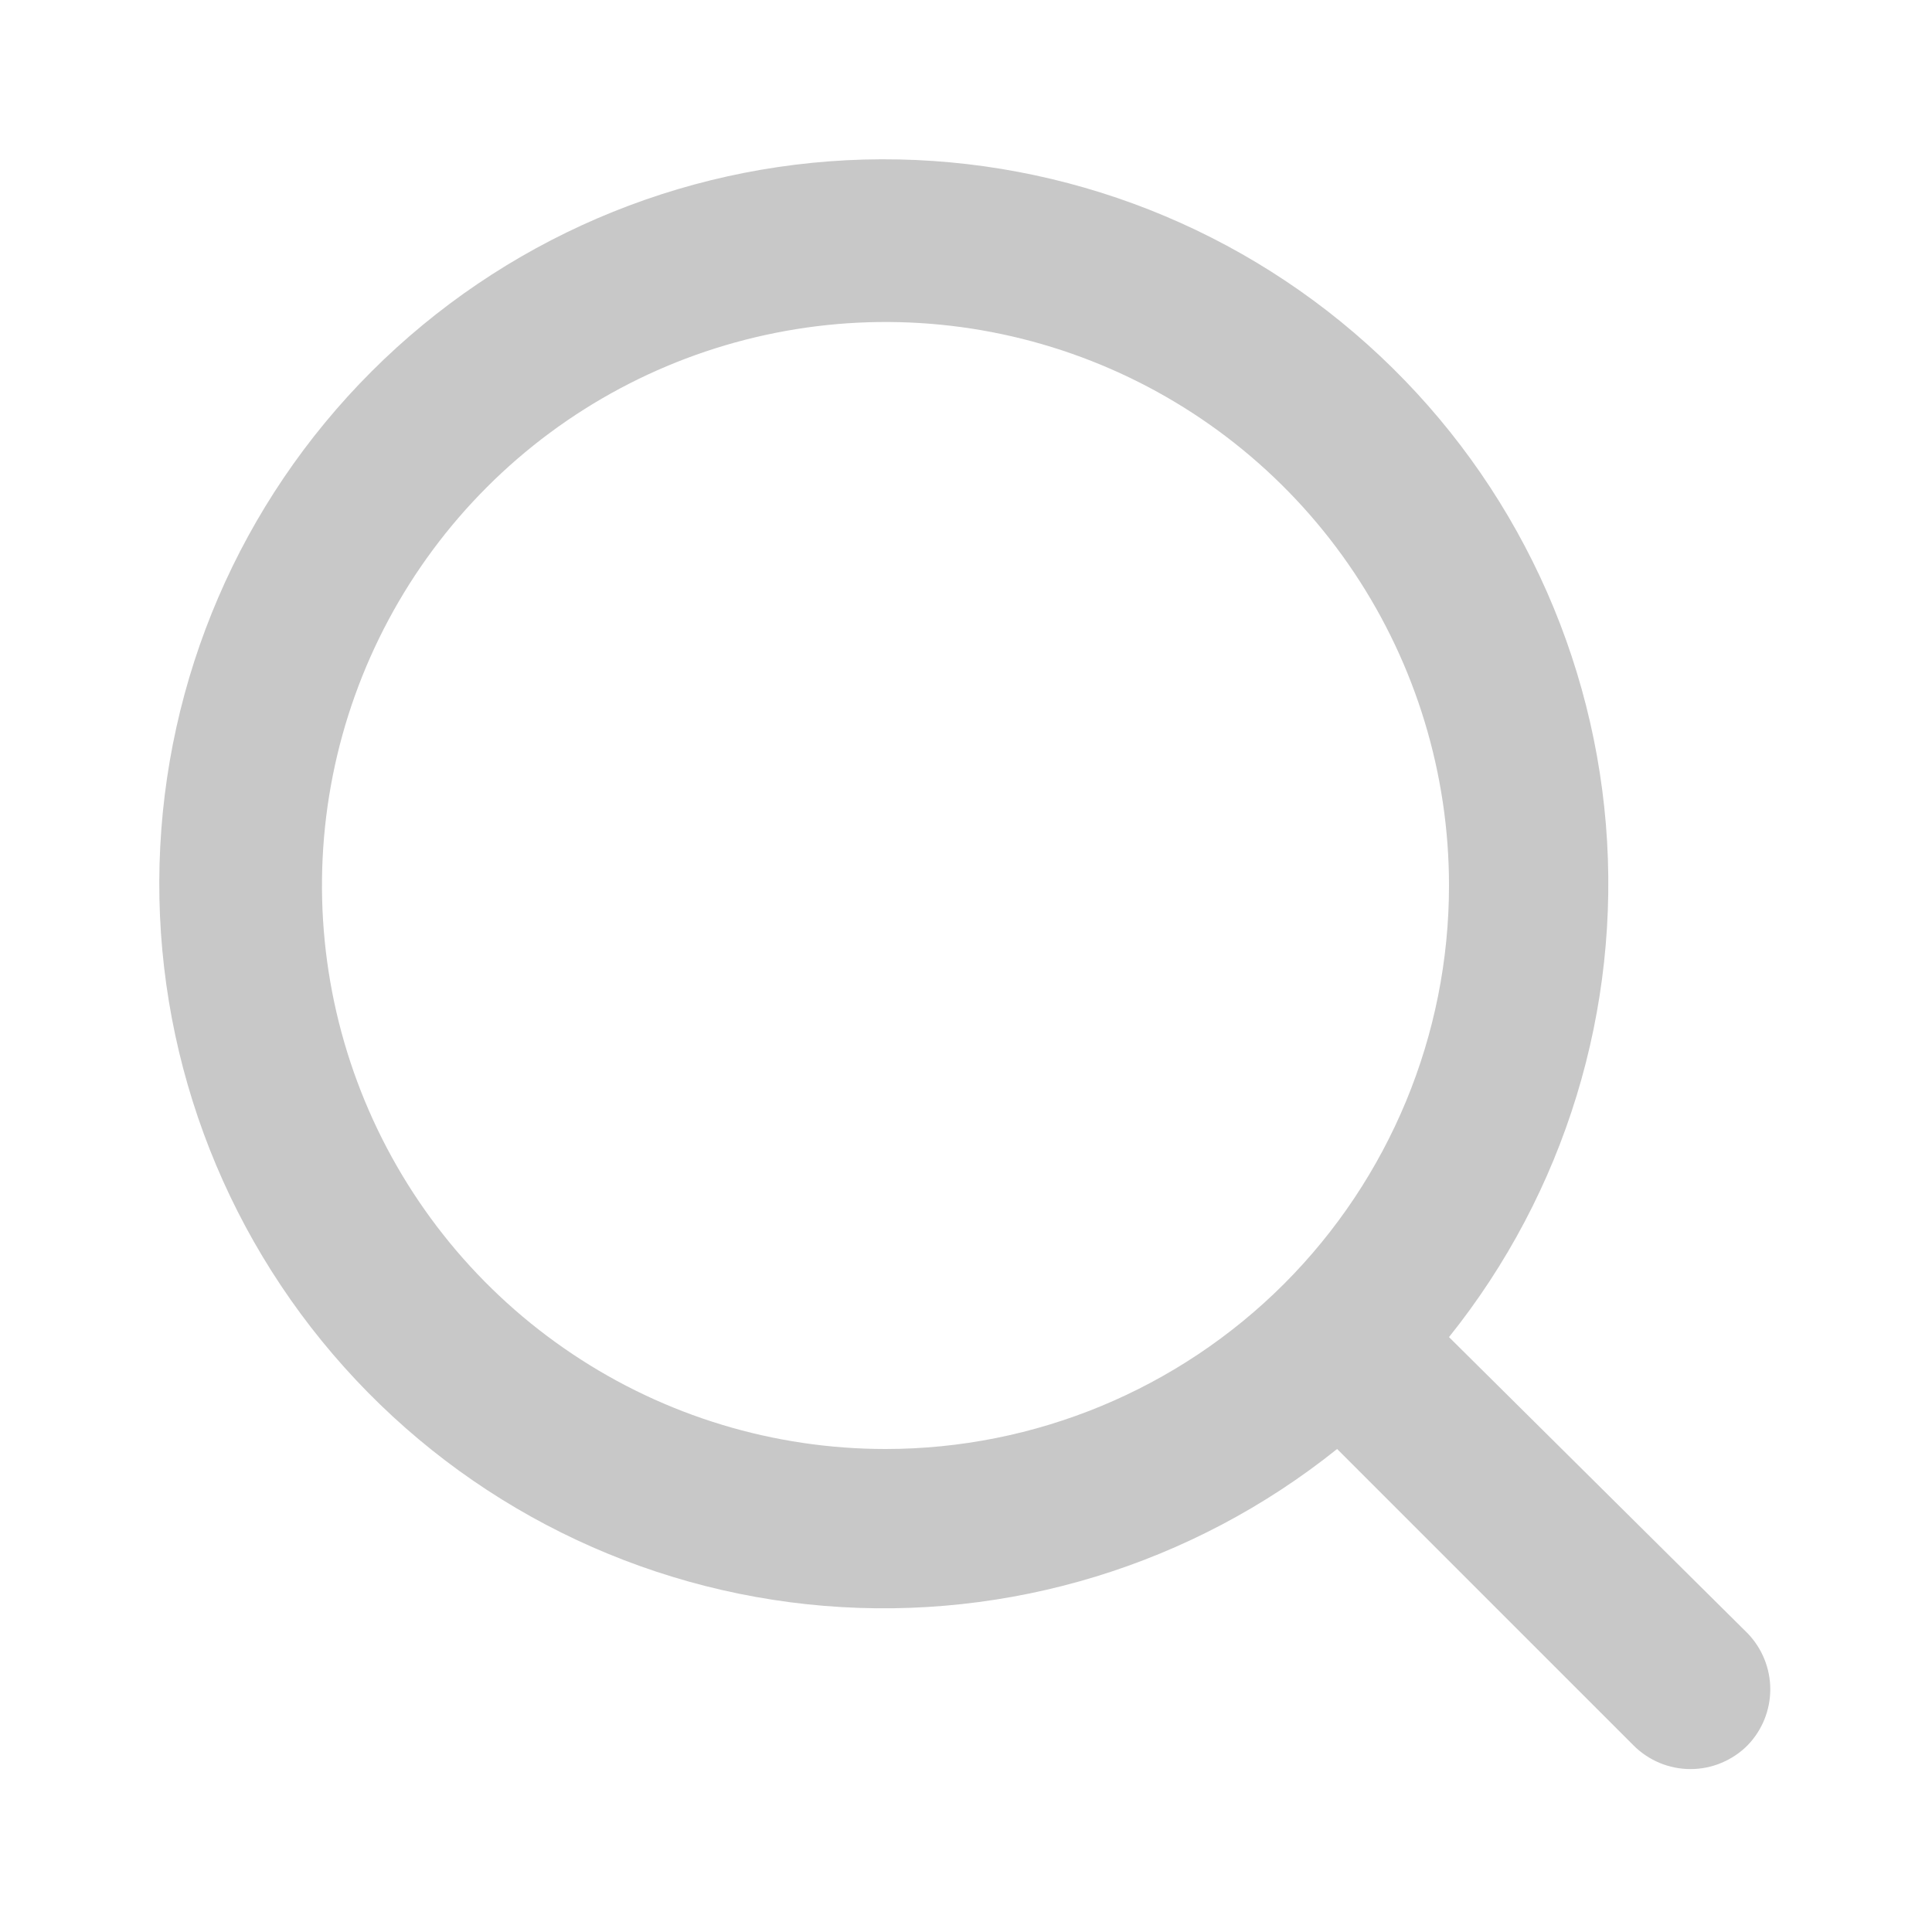
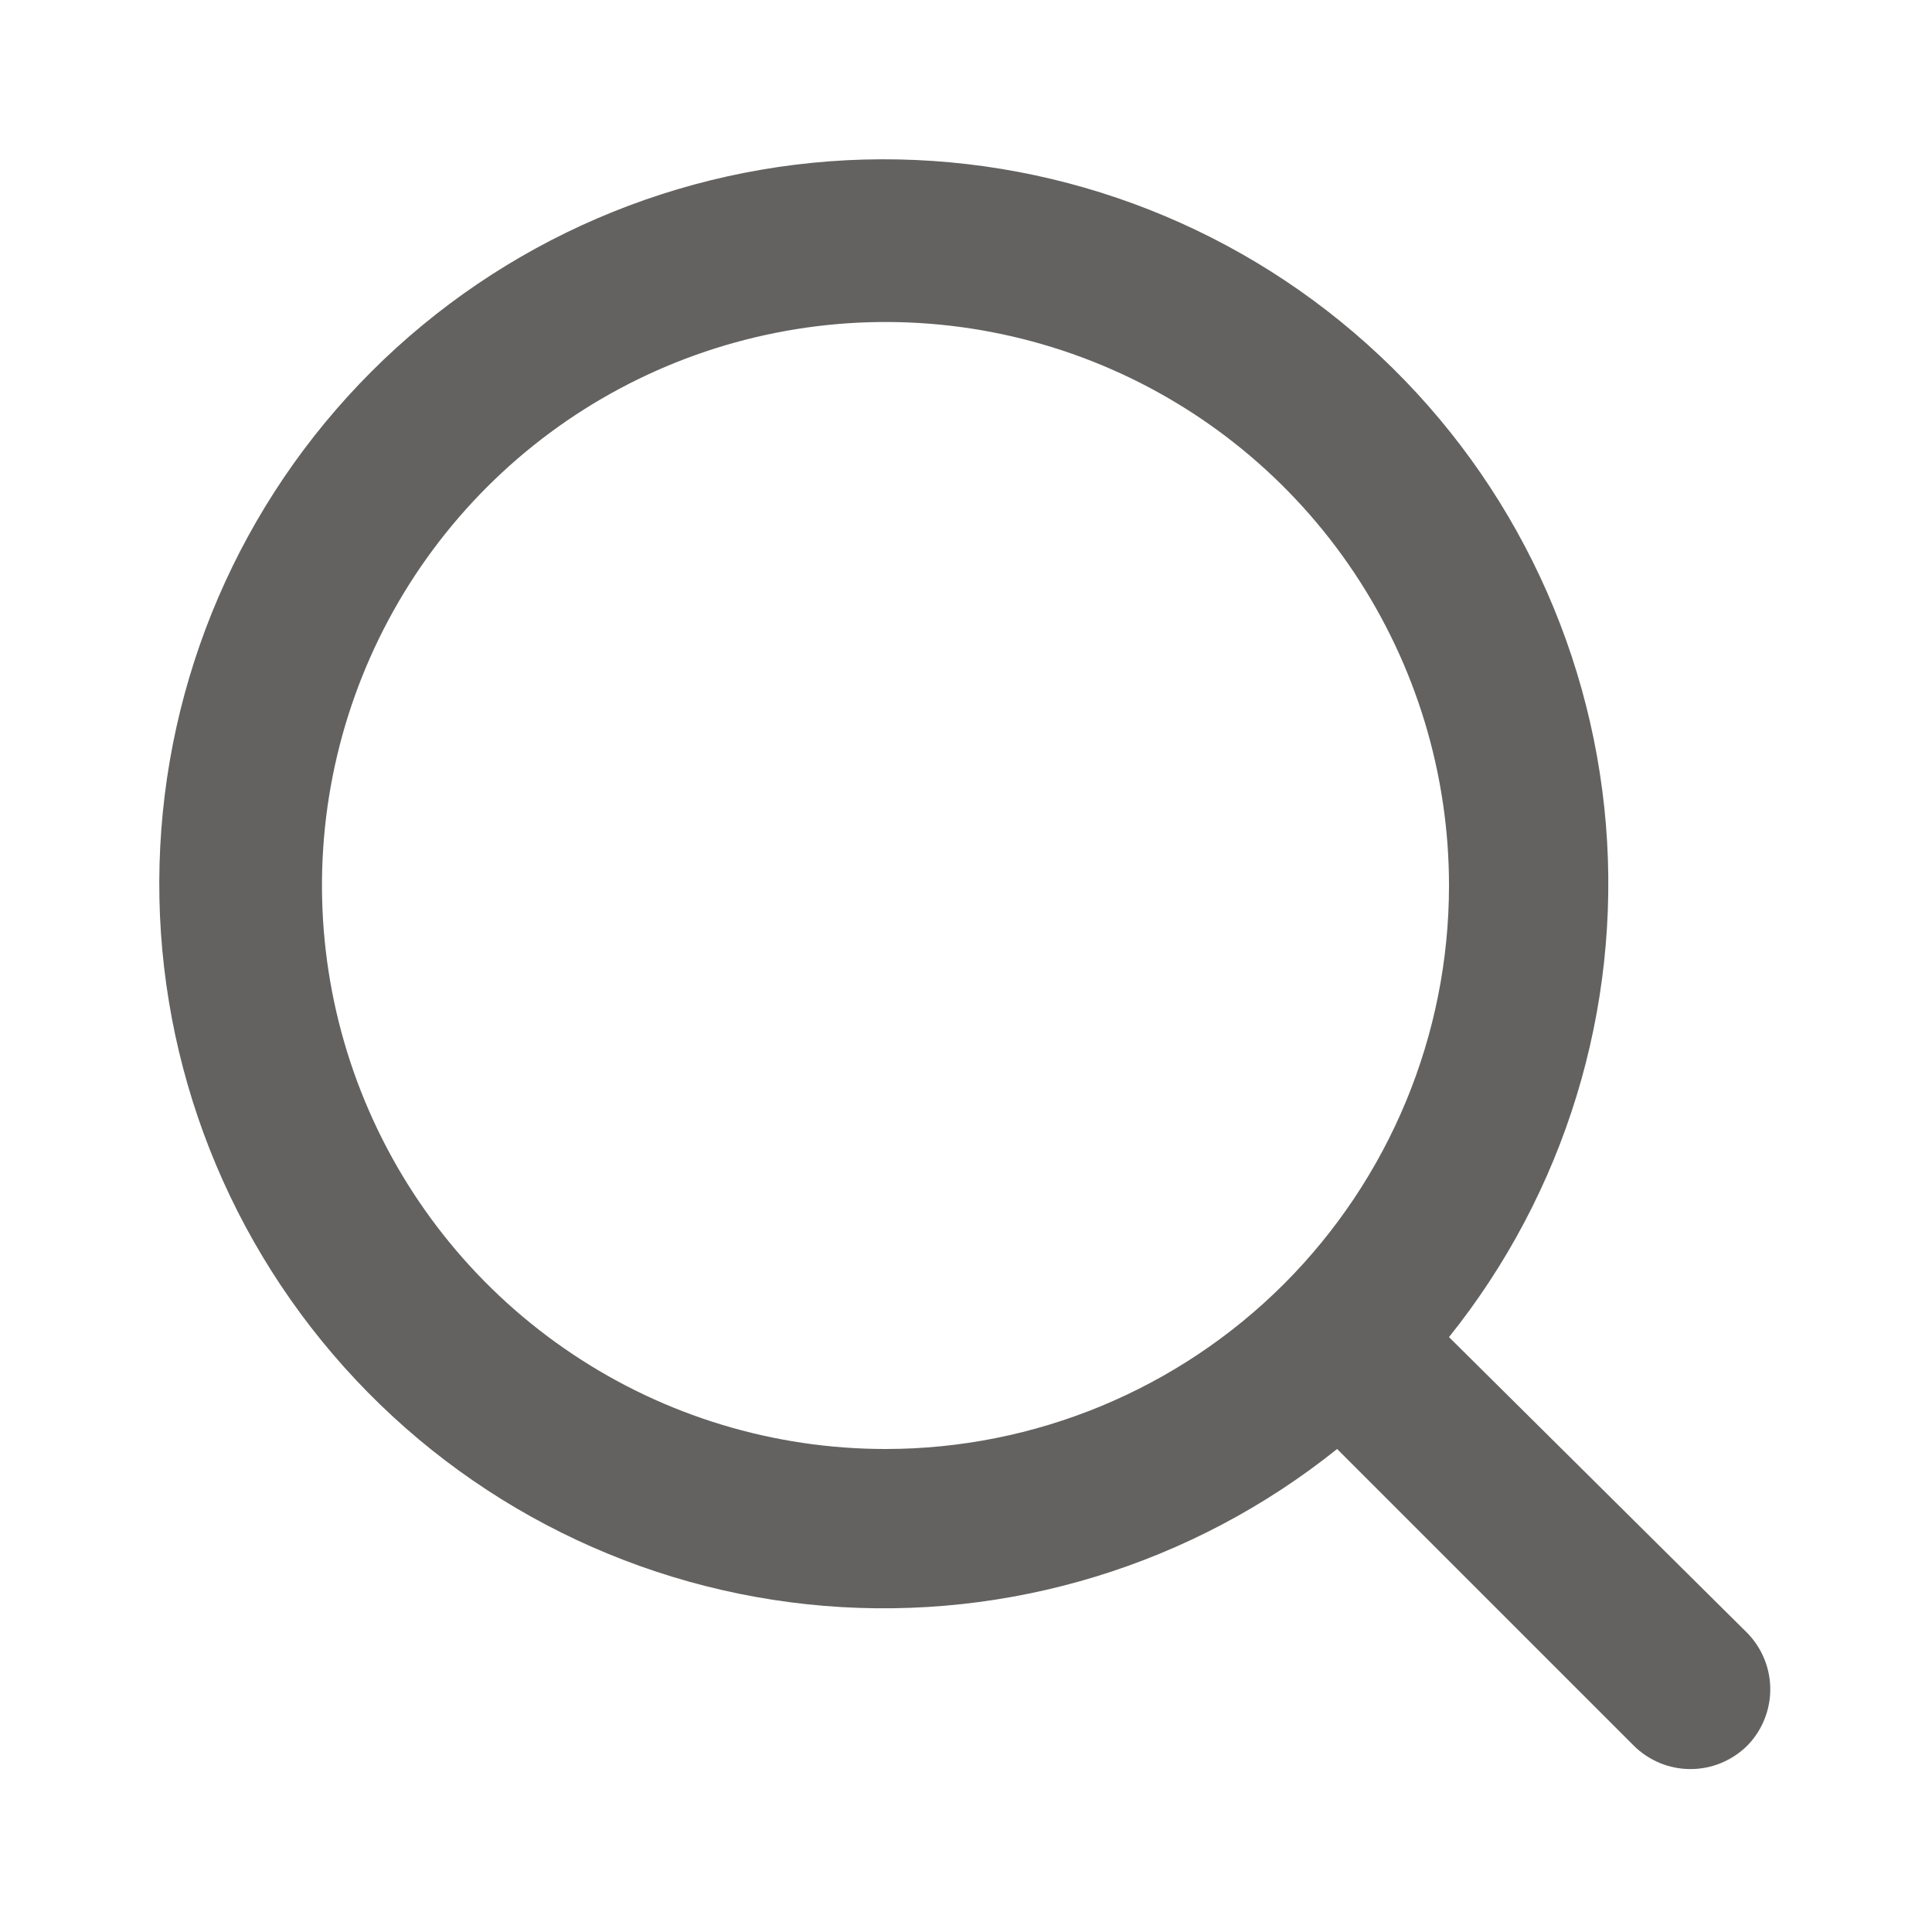
- <svg xmlns="http://www.w3.org/2000/svg" width="24" height="24" viewBox="0 0 24 24" fill="none">
+ <svg xmlns="http://www.w3.org/2000/svg" width="24" height="24" viewBox="0 0 24 24" fill="#636261">
  <g id="Magnifier">
-     <path id="Vector" d="M21.71 20.29L18 16.61C19.44 14.814 20.137 12.535 19.949 10.241C19.76 7.947 18.7 5.813 16.985 4.277C15.271 2.74 13.034 1.92 10.733 1.982C8.432 2.045 6.243 2.988 4.615 4.615C2.987 6.243 2.045 8.432 1.982 10.733C1.919 13.034 2.74 15.271 4.277 16.985C5.813 18.7 7.947 19.76 10.241 19.949C12.535 20.137 14.814 19.44 16.61 18L20.29 21.68C20.383 21.774 20.494 21.848 20.615 21.899C20.737 21.95 20.868 21.976 21 21.976C21.132 21.976 21.263 21.95 21.384 21.899C21.506 21.848 21.617 21.774 21.71 21.68C21.89 21.494 21.991 21.244 21.991 20.985C21.991 20.726 21.89 20.477 21.71 20.29ZM11 18C9.615 18 8.262 17.59 7.111 16.82C5.96 16.051 5.063 14.958 4.533 13.679C4.003 12.4 3.864 10.992 4.134 9.634C4.404 8.277 5.071 7.029 6.05 6.05C7.029 5.071 8.276 4.405 9.634 4.135C10.992 3.864 12.4 4.003 13.679 4.533C14.958 5.063 16.051 5.96 16.82 7.111C17.589 8.262 18 9.616 18 11C18 12.857 17.262 14.637 15.95 15.95C14.637 17.262 12.856 18 11 18Z" fill="#C8C8C8" />
+     <path id="Magnifier" d="M21.71 20.29L18 16.61C19.44 14.814 20.137 12.535 19.949 10.241C19.76 7.947 18.7 5.813 16.985 4.277C15.271 2.74 13.034 1.92 10.733 1.982C8.432 2.045 6.243 2.988 4.615 4.615C2.987 6.243 2.045 8.432 1.982 10.733C1.919 13.034 2.74 15.271 4.277 16.985C5.813 18.7 7.947 19.76 10.241 19.949C12.535 20.137 14.814 19.44 16.61 18L20.29 21.68C20.383 21.774 20.494 21.848 20.615 21.899C20.737 21.95 20.868 21.976 21 21.976C21.132 21.976 21.263 21.95 21.384 21.899C21.506 21.848 21.617 21.774 21.71 21.68C21.89 21.494 21.991 21.244 21.991 20.985C21.991 20.726 21.89 20.477 21.71 20.29ZM11 18C9.615 18 8.262 17.59 7.111 16.82C5.96 16.051 5.063 14.958 4.533 13.679C4.003 12.4 3.864 10.992 4.134 9.634C4.404 8.277 5.071 7.029 6.05 6.05C7.029 5.071 8.276 4.405 9.634 4.135C10.992 3.864 12.4 4.003 13.679 4.533C14.958 5.063 16.051 5.96 16.82 7.111C17.589 8.262 18 9.616 18 11C18 12.857 17.262 14.637 15.95 15.95C14.637 17.262 12.856 18 11 18Z" fill="#636261" />
  </g>
</svg>
